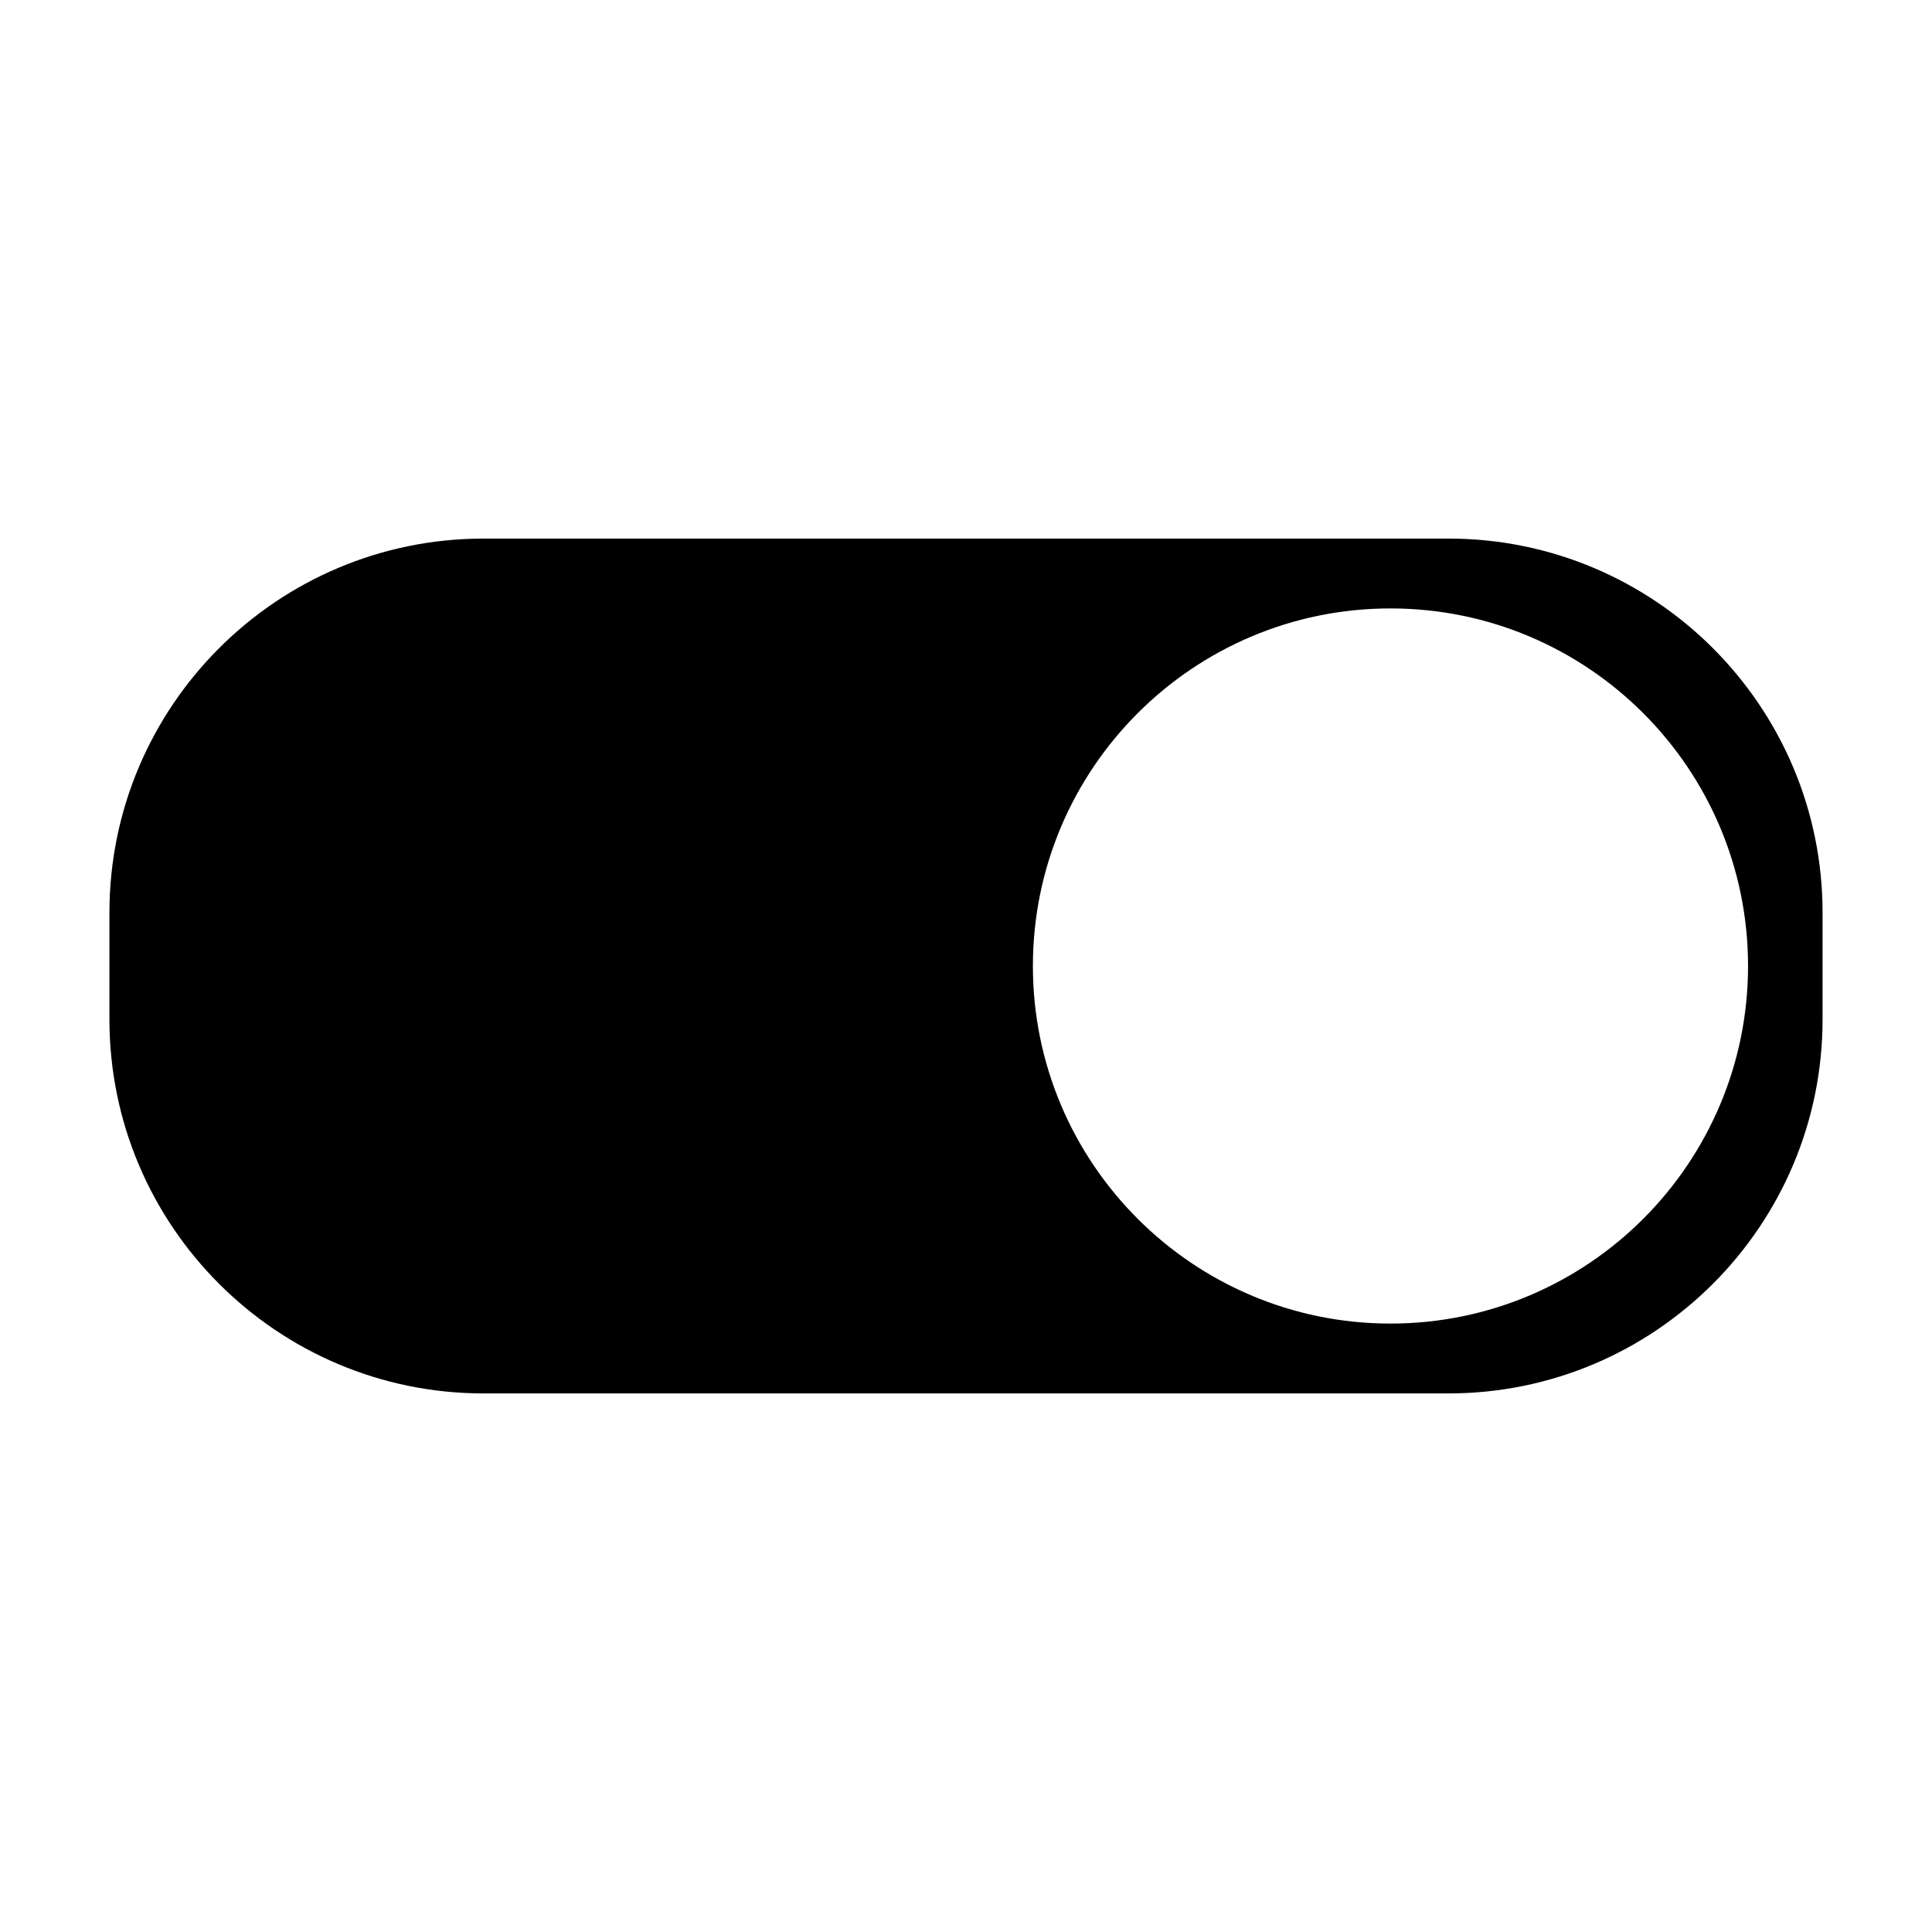
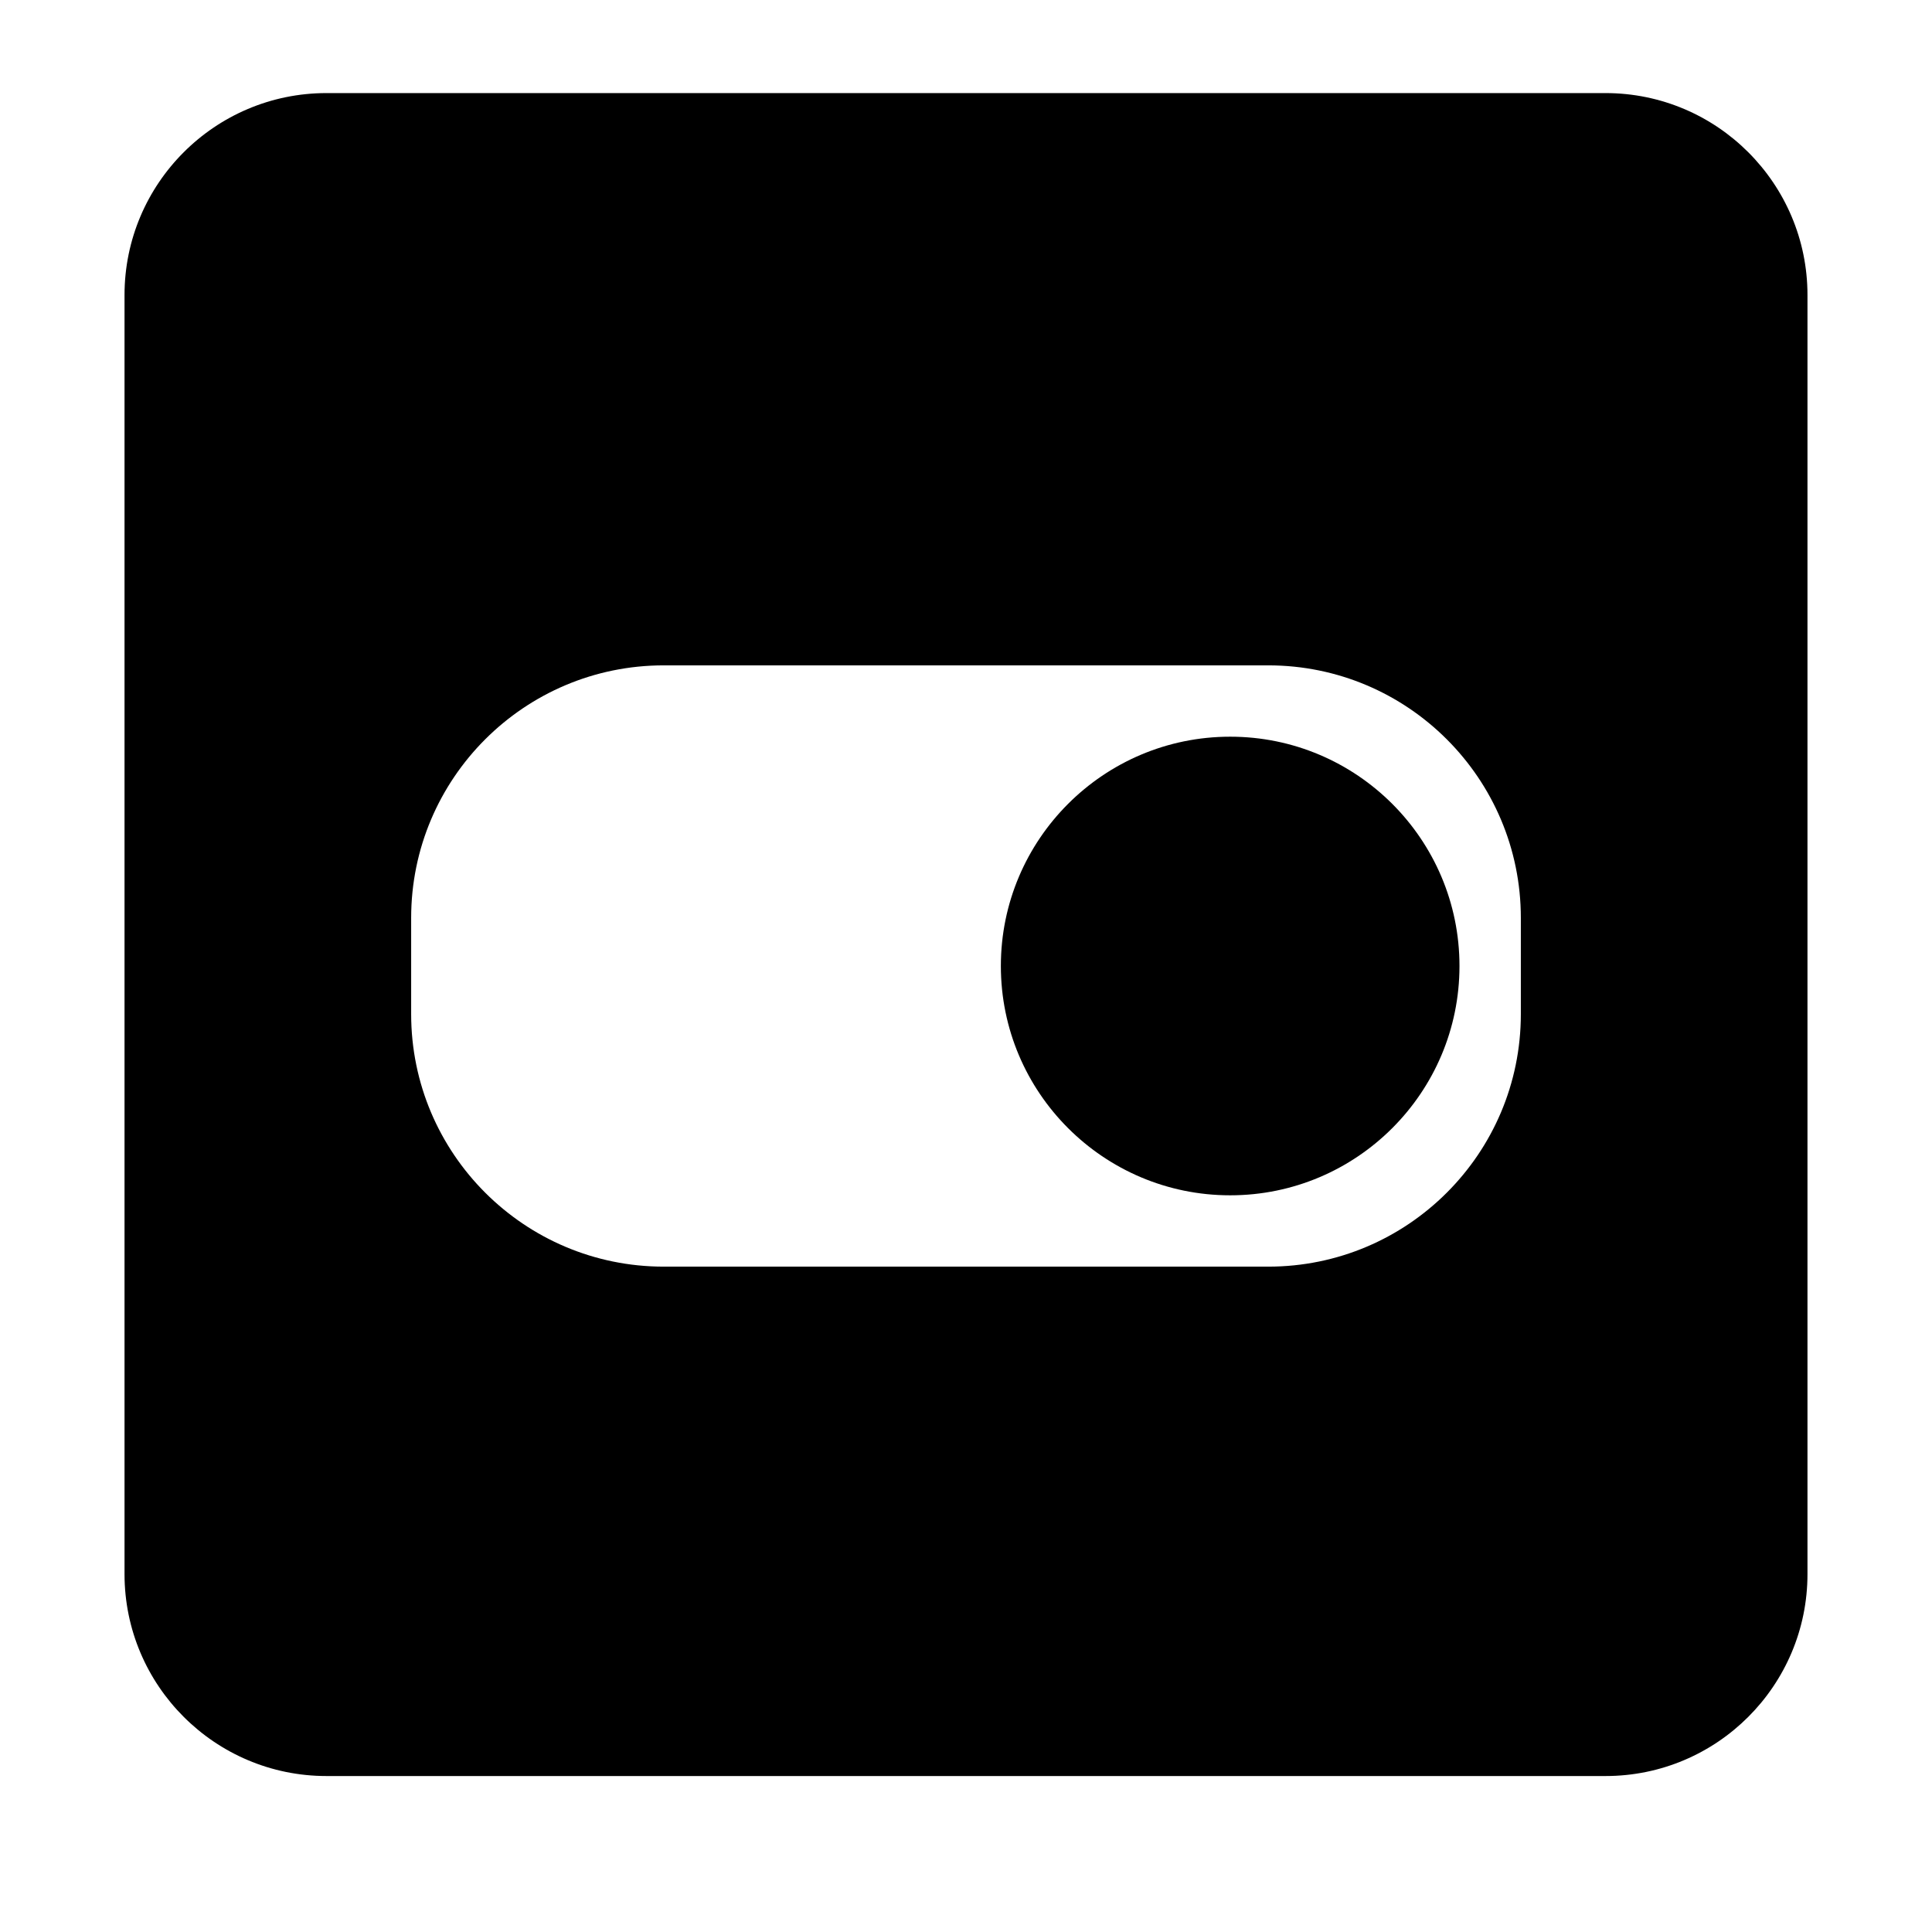
<svg xmlns="http://www.w3.org/2000/svg" style="isolation:isolate" viewBox="0 0 512 512" width="512pt" height="512pt">
  <defs>
-     <clipPath id="_clipPath_wG76Io03ff6HNfgMgAMV7URBBL1RSVNN">
+     <clipPath id="_clipPath_n3wNgpVGGV9GeF6V986yQAfevzCHnxXP">
      <rect width="512" height="512" />
    </clipPath>
  </defs>
-   <g clip-path="url(#_clipPath_wG76Io03ff6HNfgMgAMV7URBBL1RSVNN)">
-     <path d=" M 128.149 142.729 L 383.851 142.729 C 438.573 142.729 483 187.157 483 241.879 L 483 270.121 C 483 324.843 438.573 369.271 383.851 369.271 L 128.149 369.271 C 73.427 369.271 29 324.843 29 270.121 L 29 241.879 C 29 187.157 73.427 142.729 128.149 142.729 Z  M 273.729 256 C 273.729 203.7 316.19 161.24 368.49 161.24 C 420.789 161.24 463.25 203.7 463.25 256 C 463.25 308.3 420.789 350.76 368.49 350.76 C 316.19 350.76 273.729 308.3 273.729 256 Z " fill-rule="evenodd" fill="rgb(0,0,0)" />
+   <g clip-path="url(#_clipPath_n3wNgpVGGV9GeF6V986yQAfevzCHnxXP)">
+     <path d=" M 86.52 24.667 L 425.48 24.667 C 455.018 24.667 479 48.648 479 78.187 L 479 417.147 C 479 446.685 455.018 470.667 425.48 470.667 L 86.52 470.667 C 56.982 470.667 33 446.685 33 417.147 L 33 78.187 C 33 48.648 56.982 24.667 86.52 24.667 Z  M 265.239 256 C 265.239 222.461 292.469 195.231 326.008 195.231 C 359.547 195.231 386.777 222.461 386.777 256 C 386.777 289.539 359.547 316.769 326.008 316.769 C 292.469 316.769 265.239 289.539 265.239 256 L 265.239 256 Z  M 175.886 176.327 L 336.114 176.327 C 373.051 176.327 403.039 206.315 403.039 243.252 L 403.039 268.748 C 403.039 305.685 373.051 335.673 336.114 335.673 L 175.886 335.673 C 138.949 335.673 108.961 305.685 108.961 268.748 L 108.961 243.252 C 108.961 206.315 138.949 176.327 175.886 176.327 L 175.886 176.327 Z " fill-rule="evenodd" fill="rgb(0,0,0)" />
  </g>
</svg>
